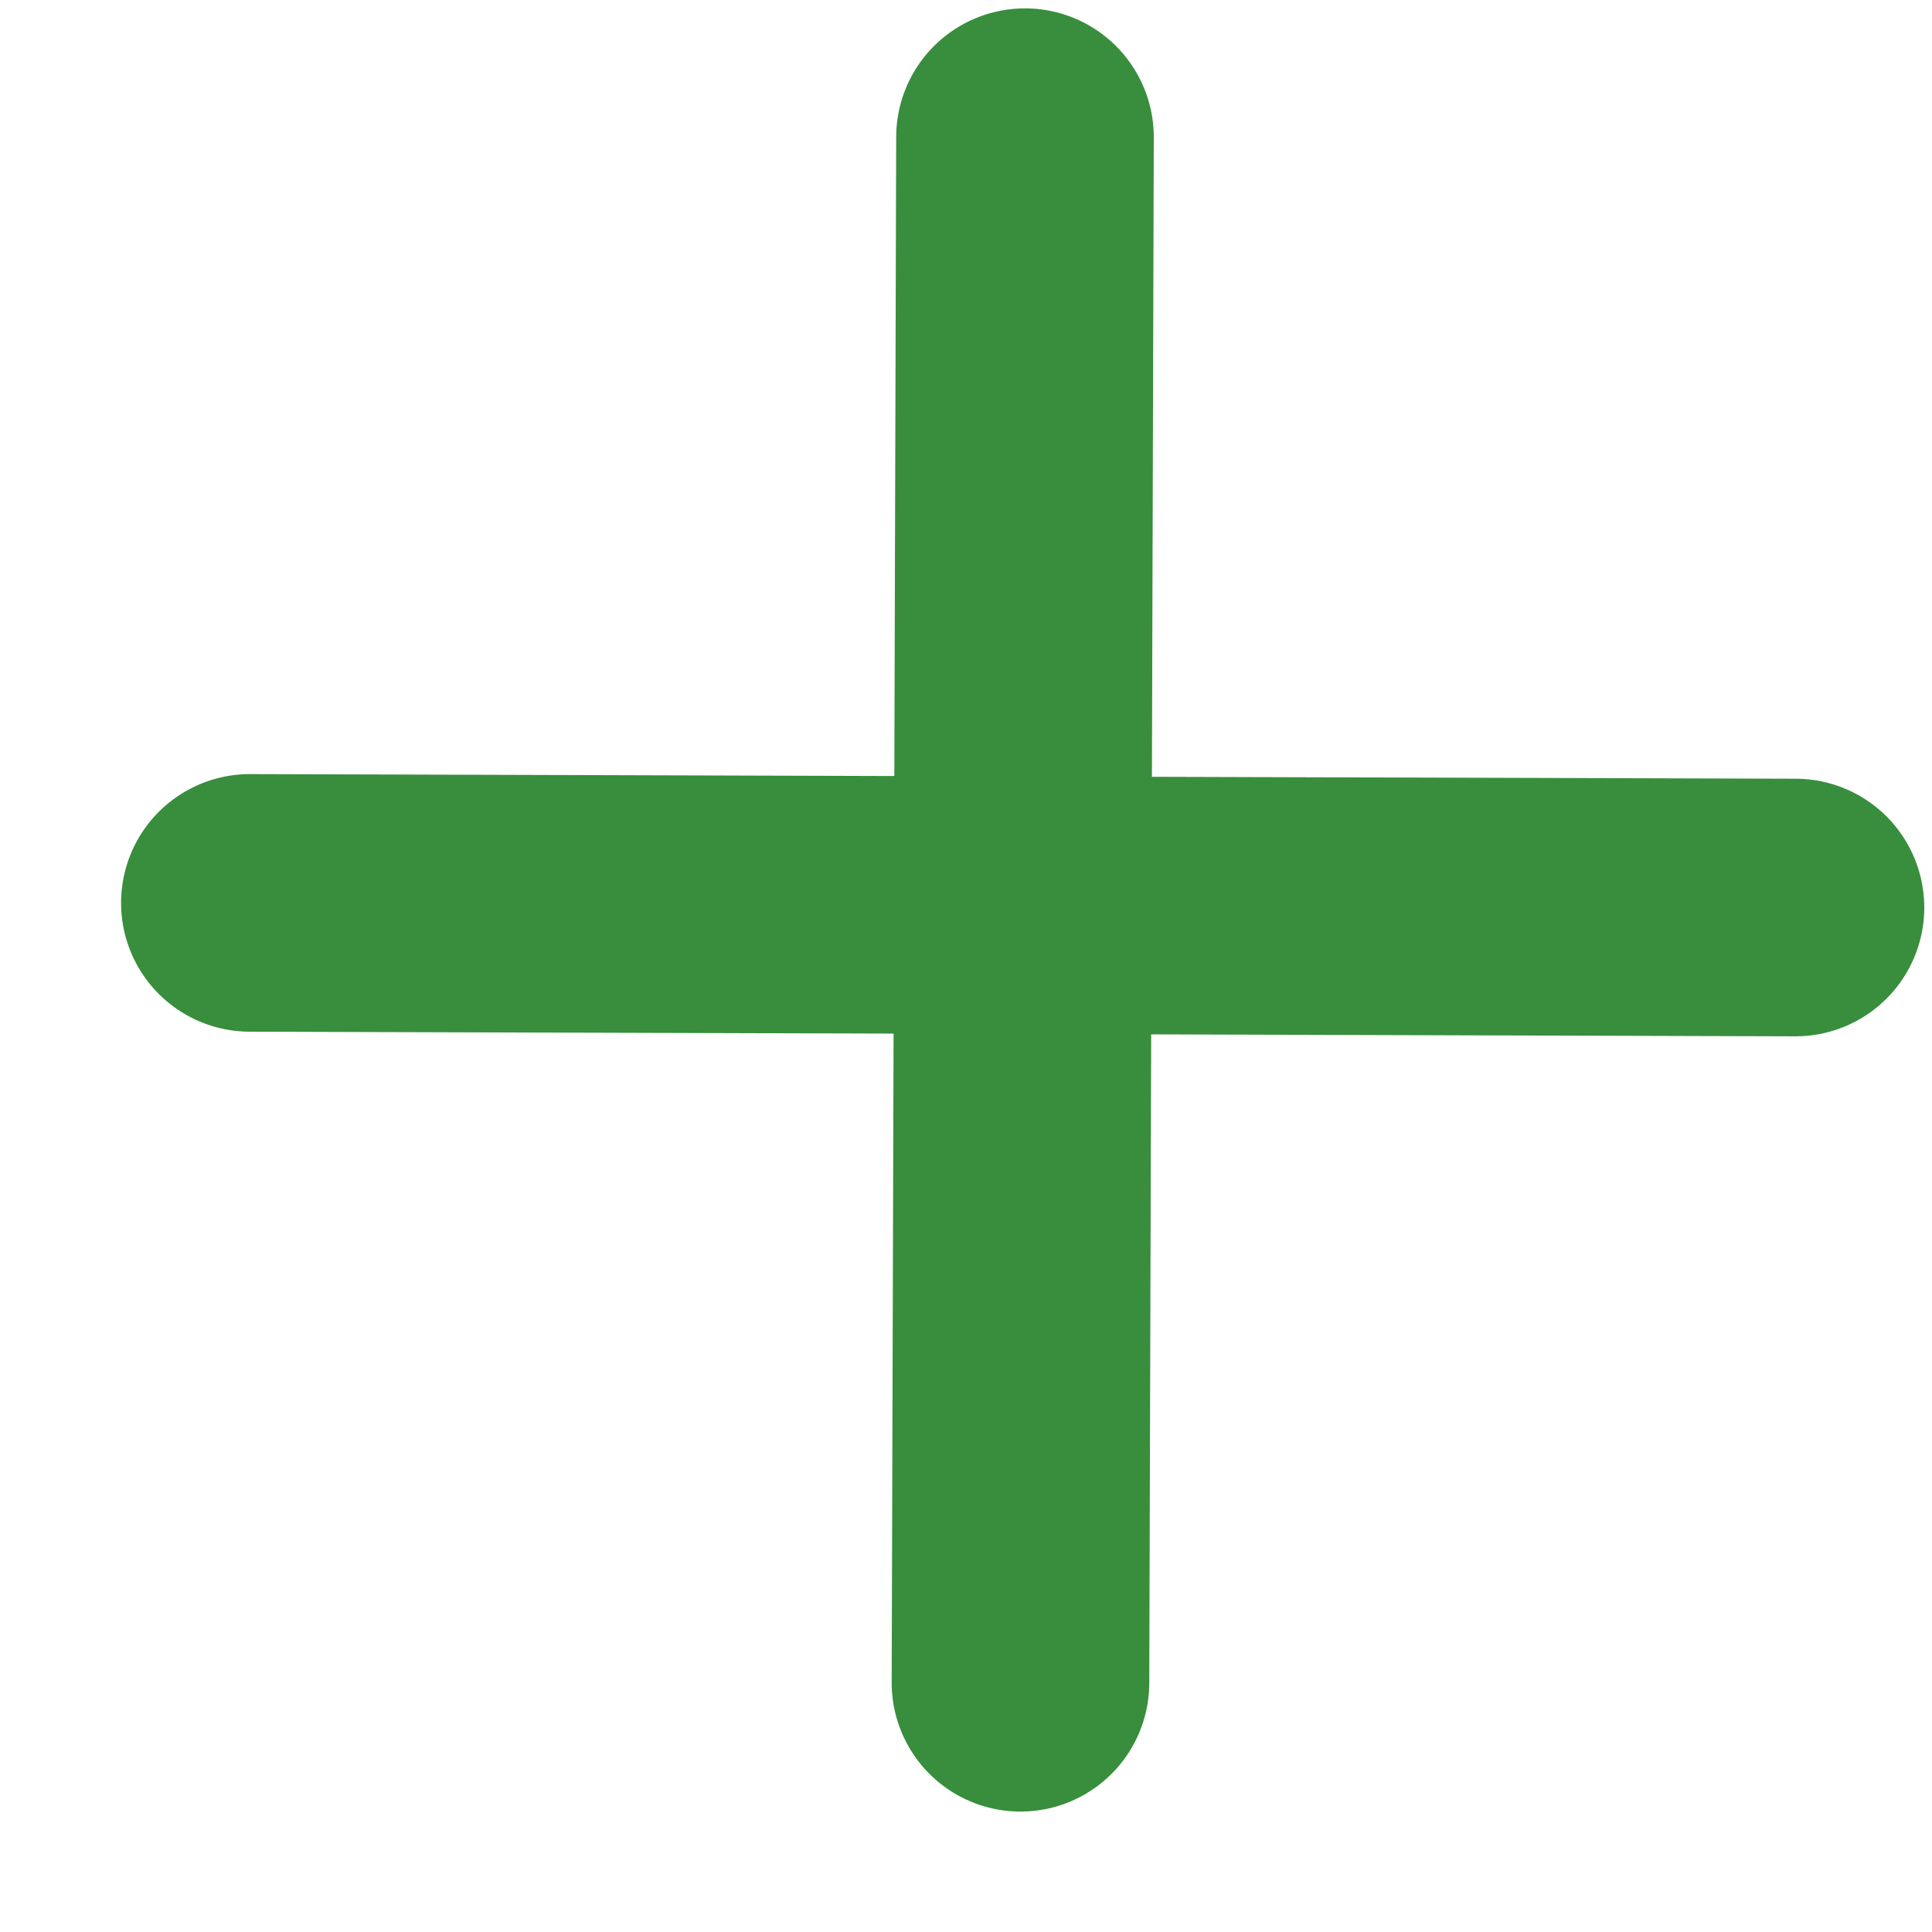
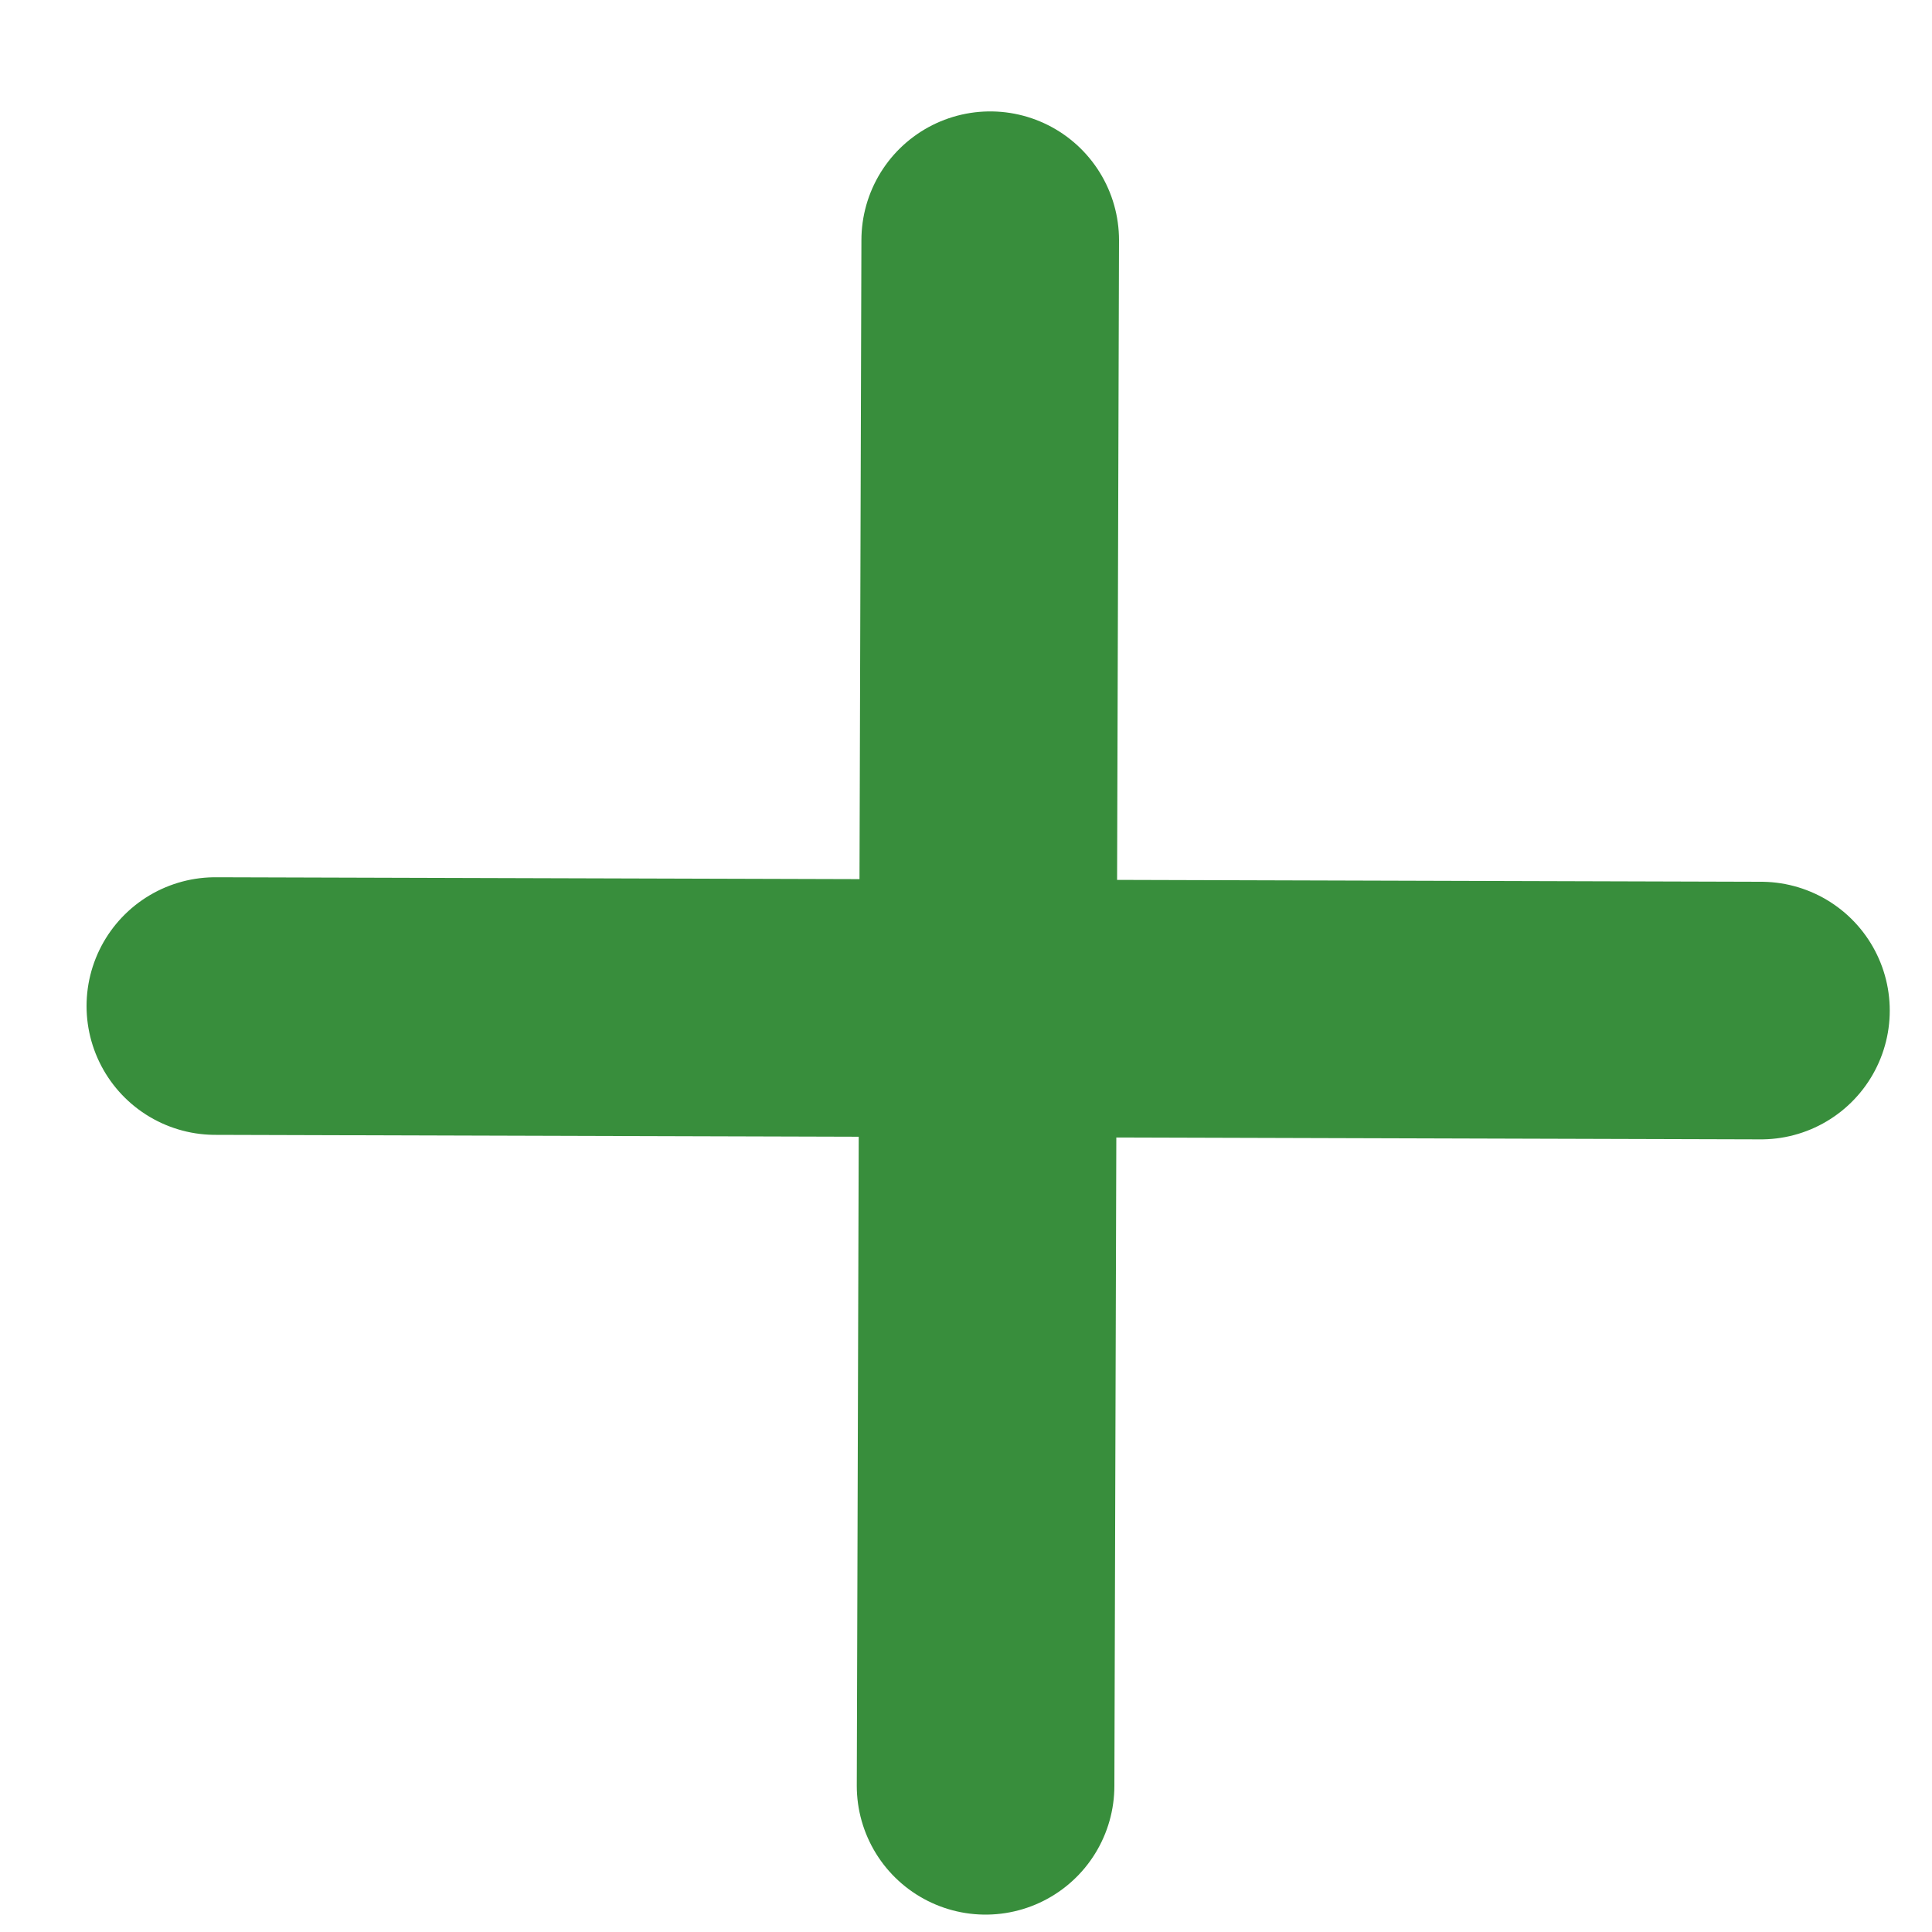
<svg xmlns="http://www.w3.org/2000/svg" width="15" height="15" viewBox="0 0 15 15" fill="none">
-   <path d="M7.958 1.065L7.923 13.065" stroke="#388E3C" stroke-width="2" stroke-linecap="round" stroke-linejoin="round" />
-   <path d="M1.94 7.01L13.94 7.046" stroke="#388E3C" stroke-width="2" stroke-linecap="round" stroke-linejoin="round" />
+   <path d="M7.688 1.865L7.652 13.865" stroke="#388E3C" stroke-width="2" stroke-linecap="round" stroke-linejoin="round" />
+   <path d="M1.672 7.811L13.672 7.846" stroke="#388E3C" stroke-width="2" stroke-linecap="round" stroke-linejoin="round" />
</svg>
